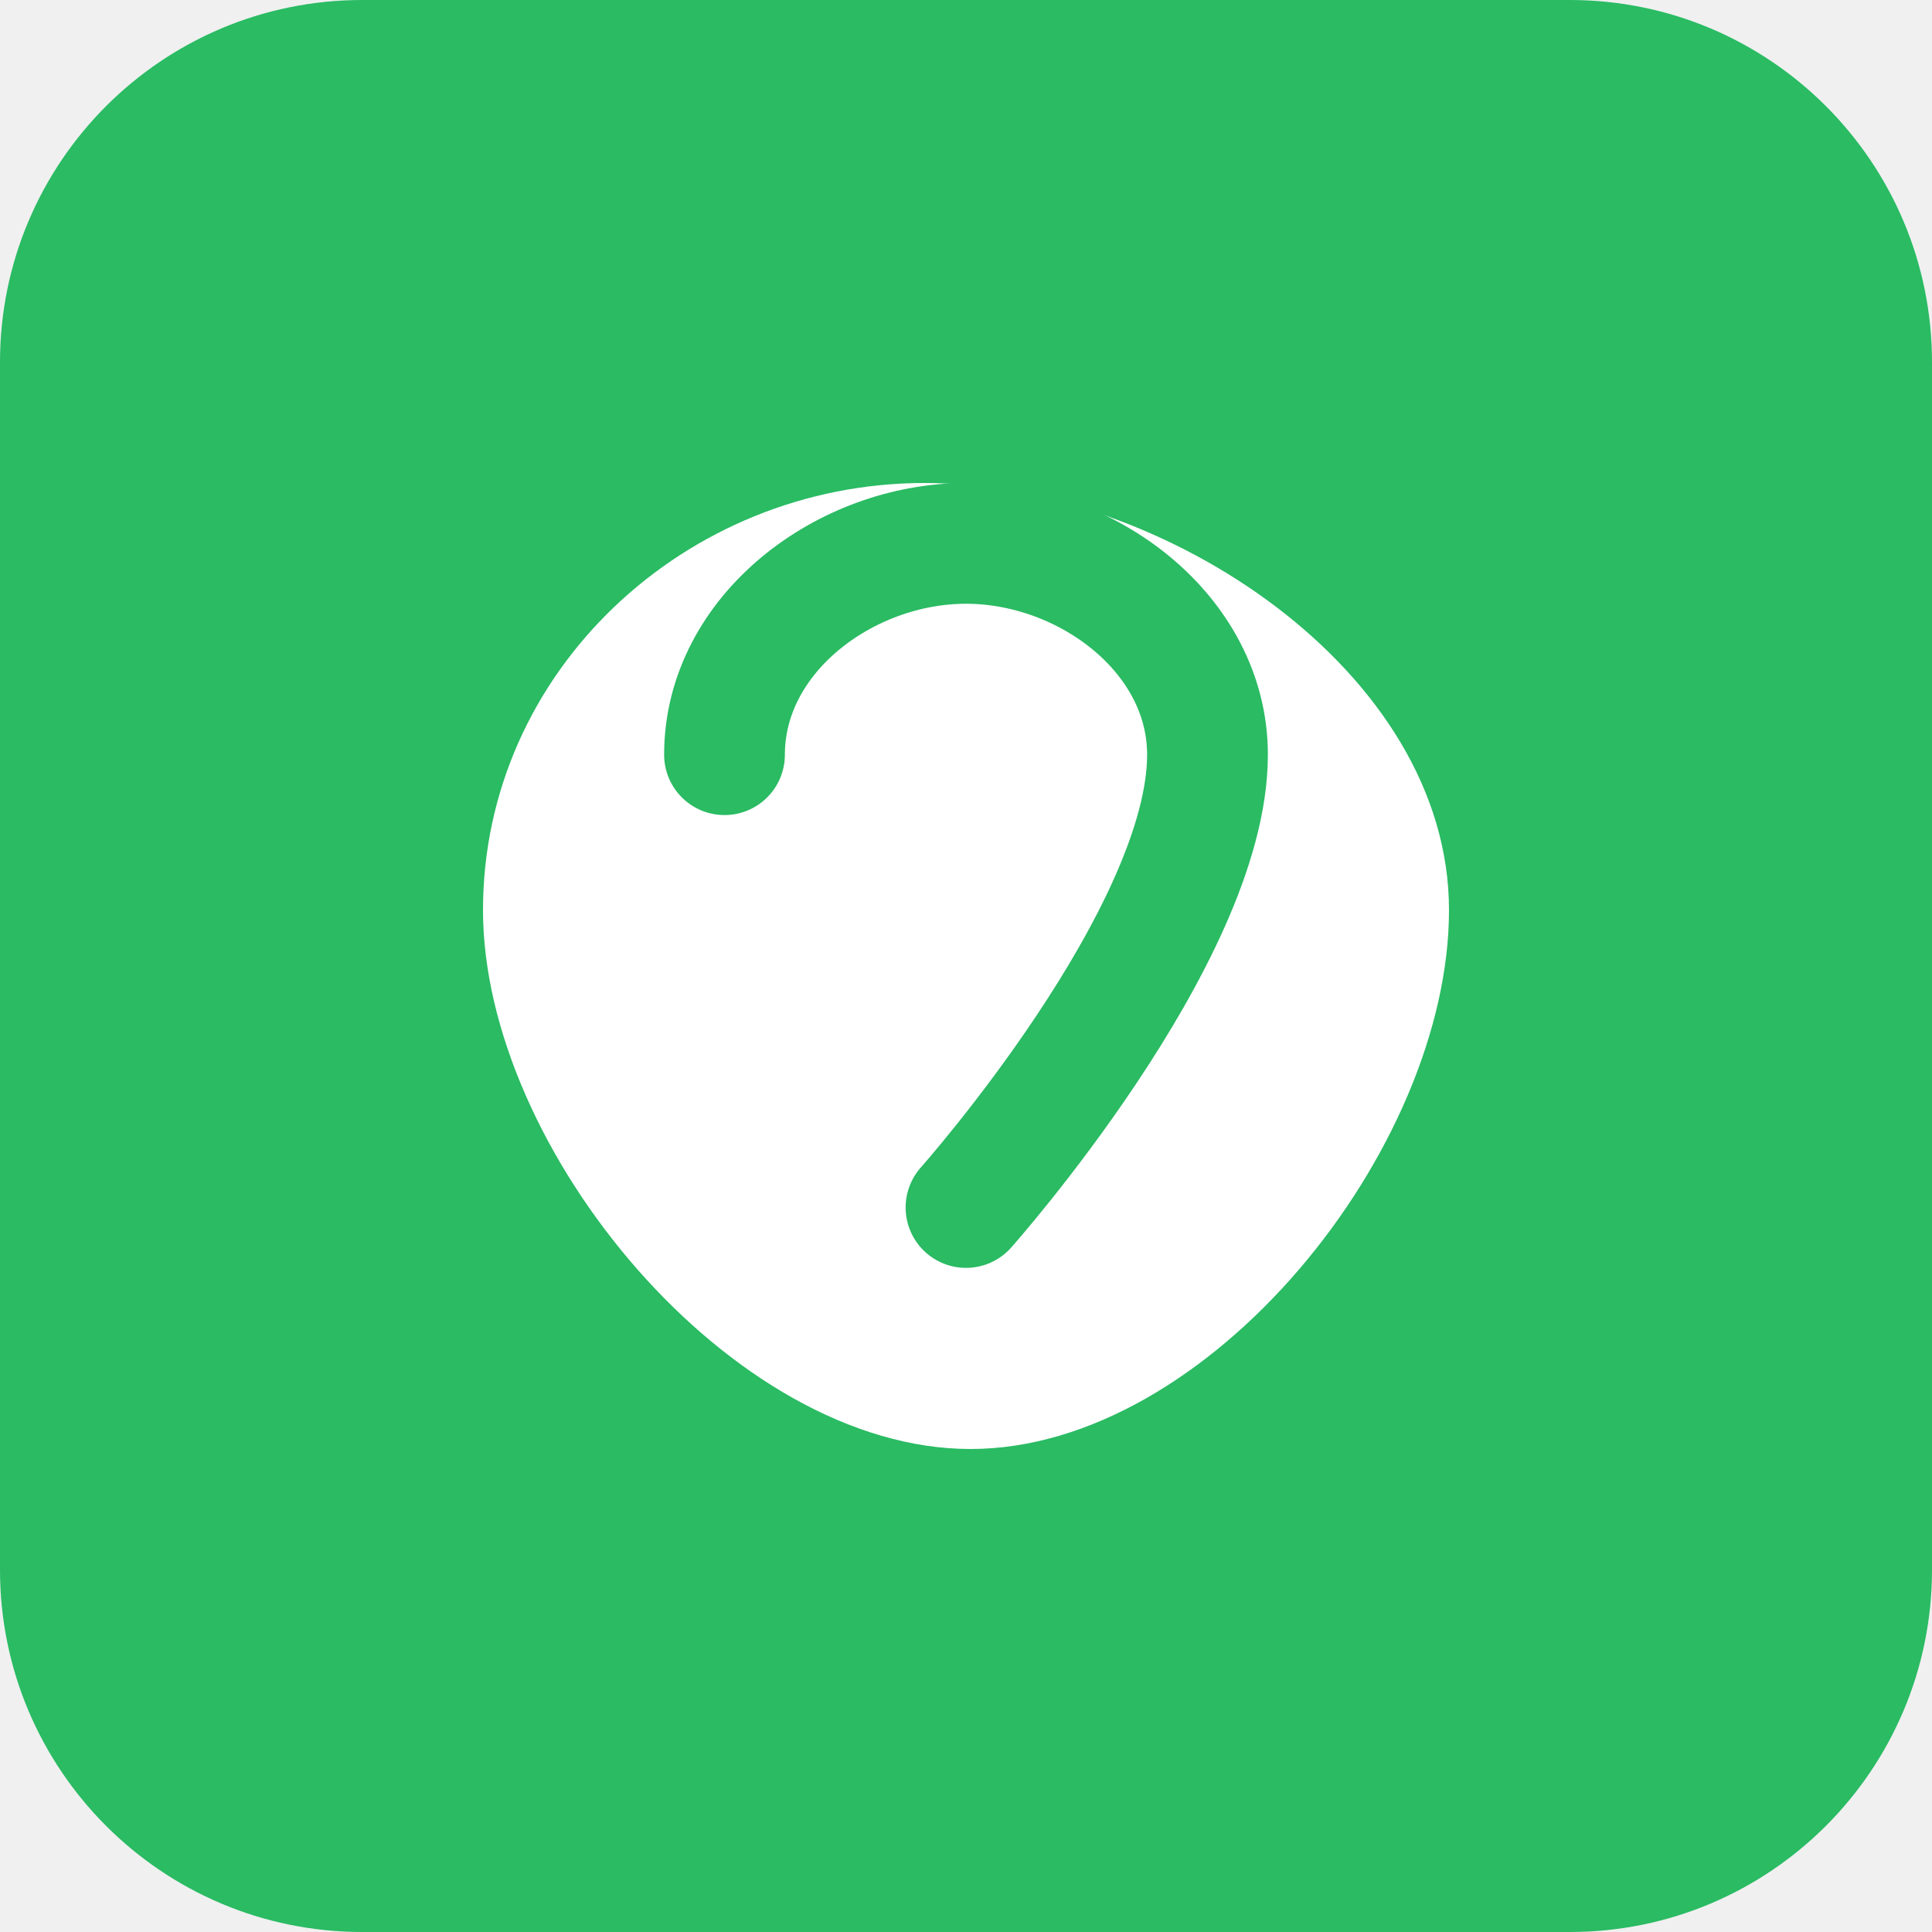
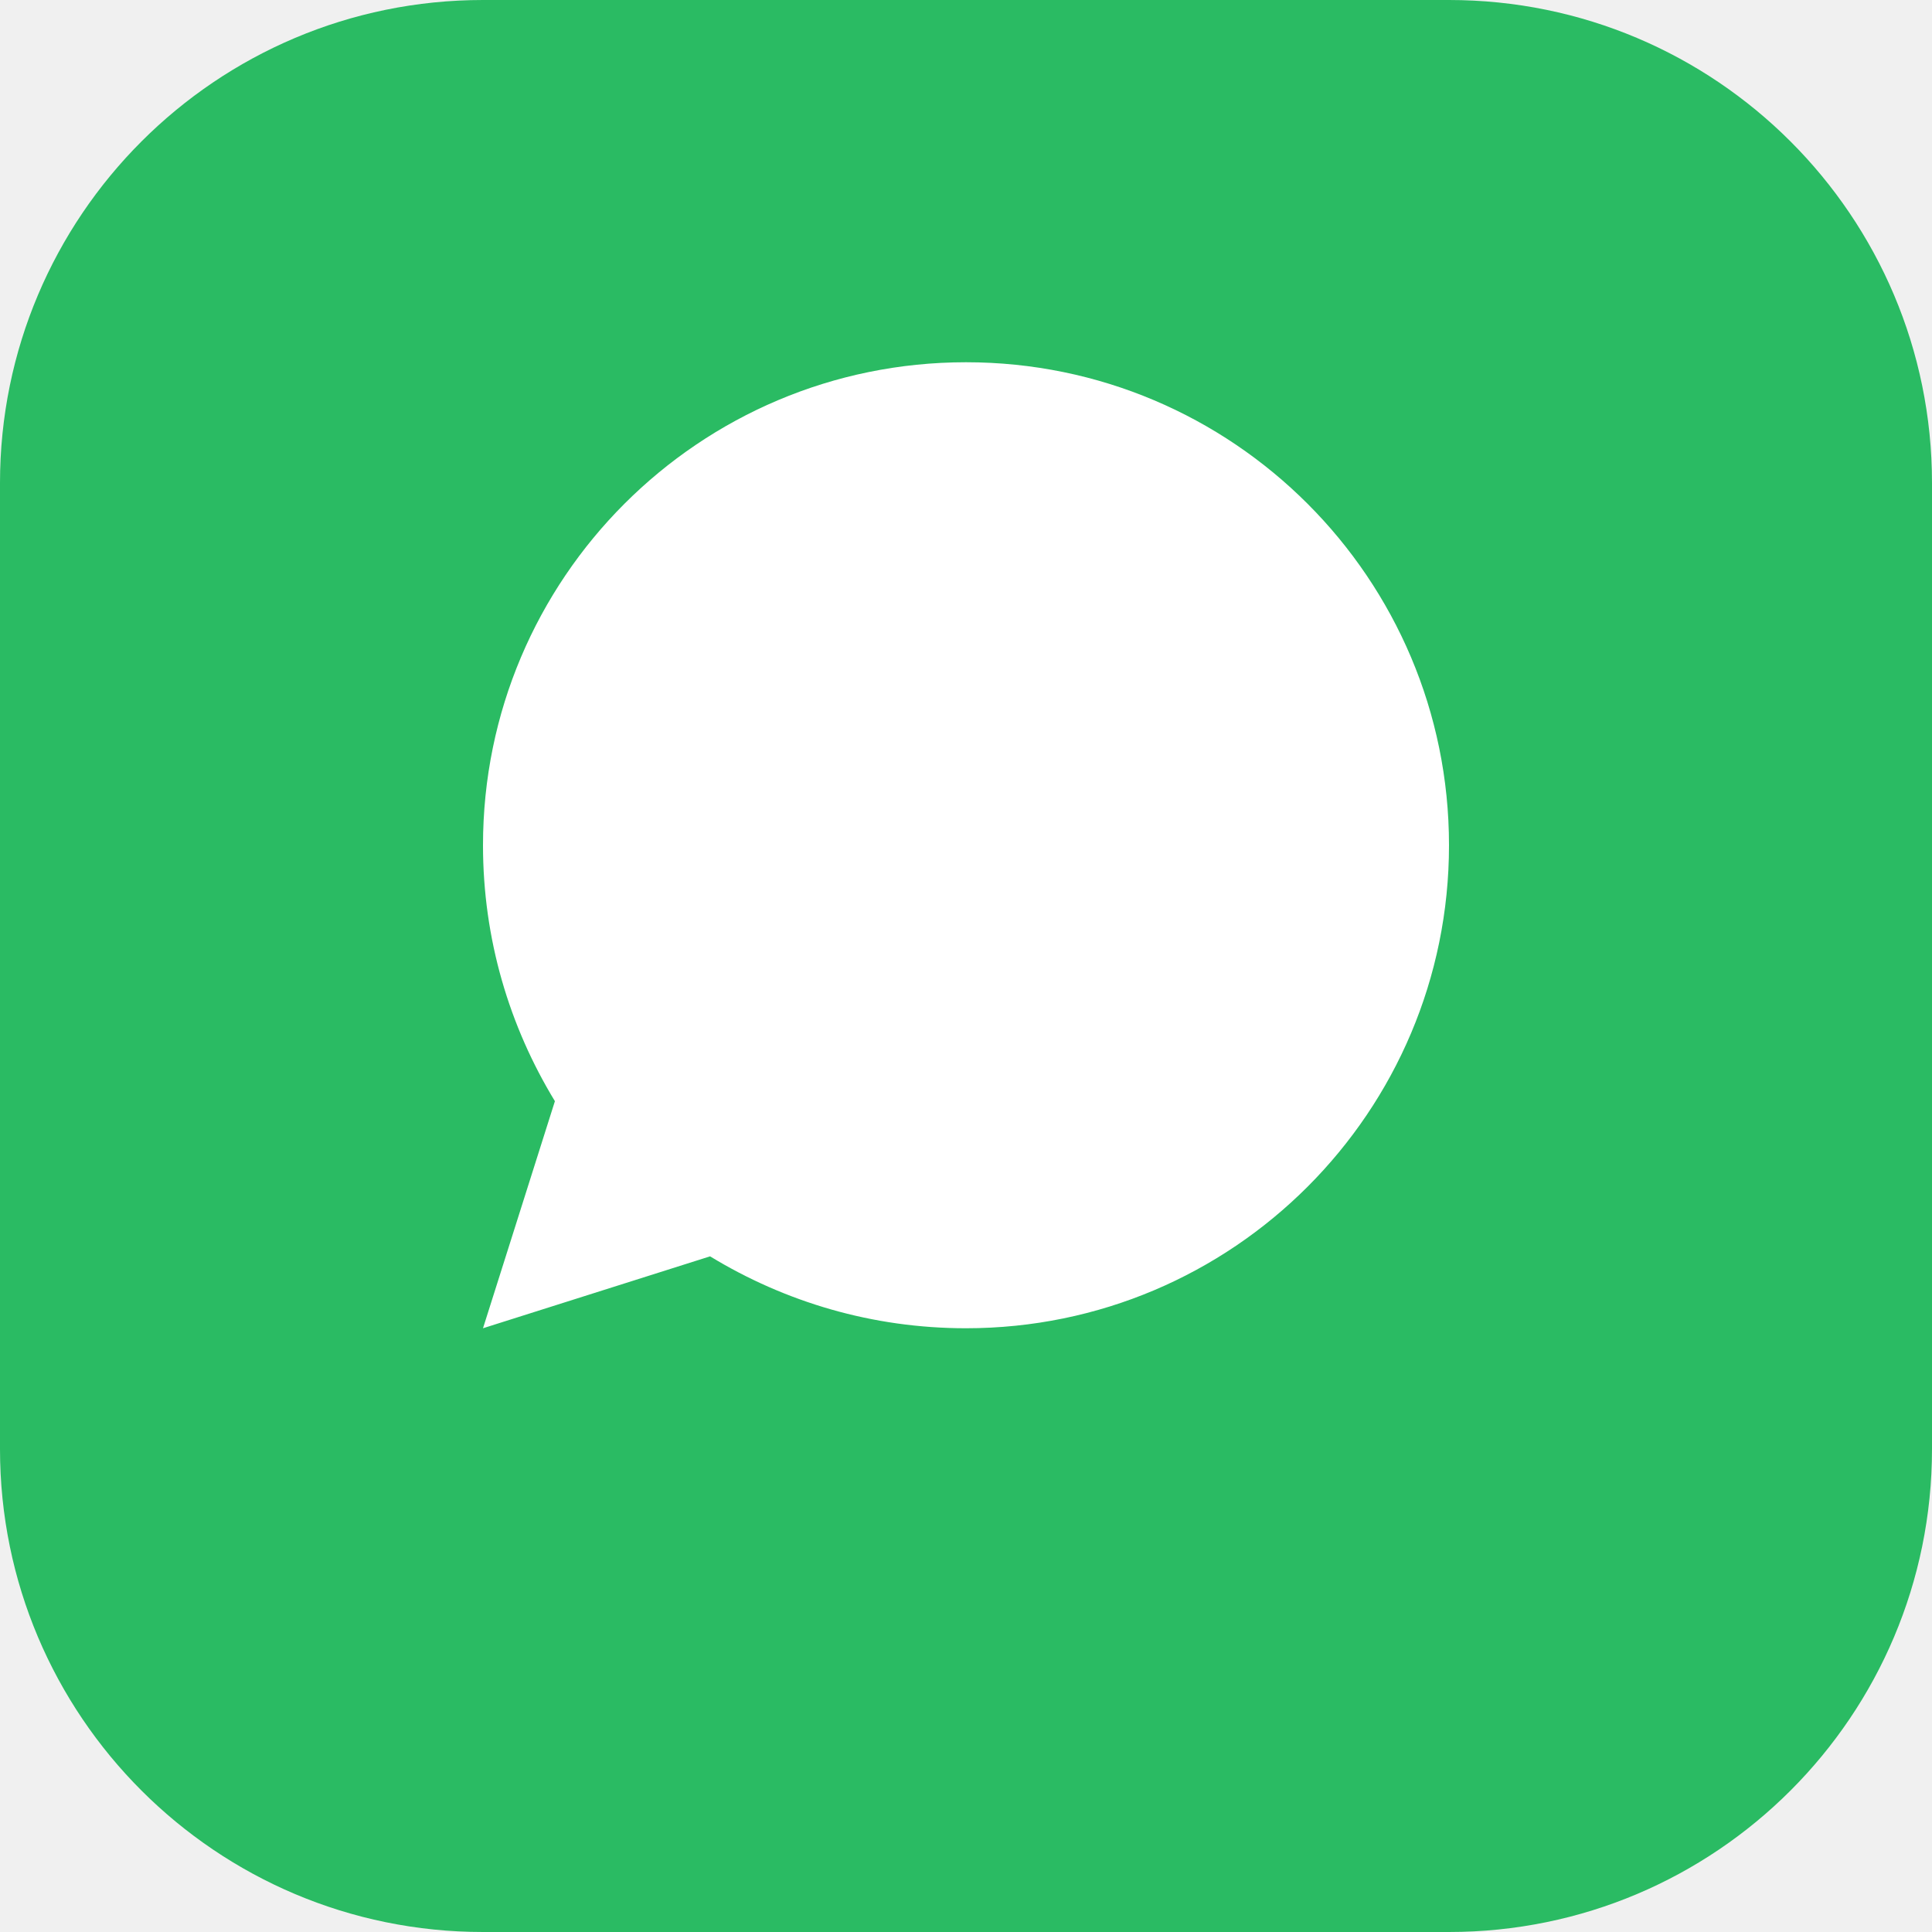
<svg xmlns="http://www.w3.org/2000/svg" width="32" height="32" viewBox="0 0 32 32" fill="none">
-   <rect width="32" height="32" rx="6" fill="#2ABB63" />
-   <path d="M24 15.074C24 19.03 20.03 24 16.074 24C12.118 24 8 19.03 8 15.074C8 11.118 11.356 8 15.311 8C19.267 8 24 11.118 24 15.074Z" fill="white" />
-   <path d="M16 20C16 20 20 15.5 20 12.5C20 10.5 18 9 16 9C14 9 12 10.5 12 12.5" stroke="#2ABB63" stroke-width="2" stroke-linecap="round" />
+   <rect width="32" height="32" rx="8" fill="#2ABB63" />
+   <path d="M24 14C24 18.418 20.418 22 16 22C14.448 22 13.003 21.565 11.761 20.809L8 22L9.191 18.239C8.435 16.997 8 15.552 8 14C8 9.582 11.582 6 16 6C20.418 6 24 9.582 24 14Z" fill="white" />
</svg>
